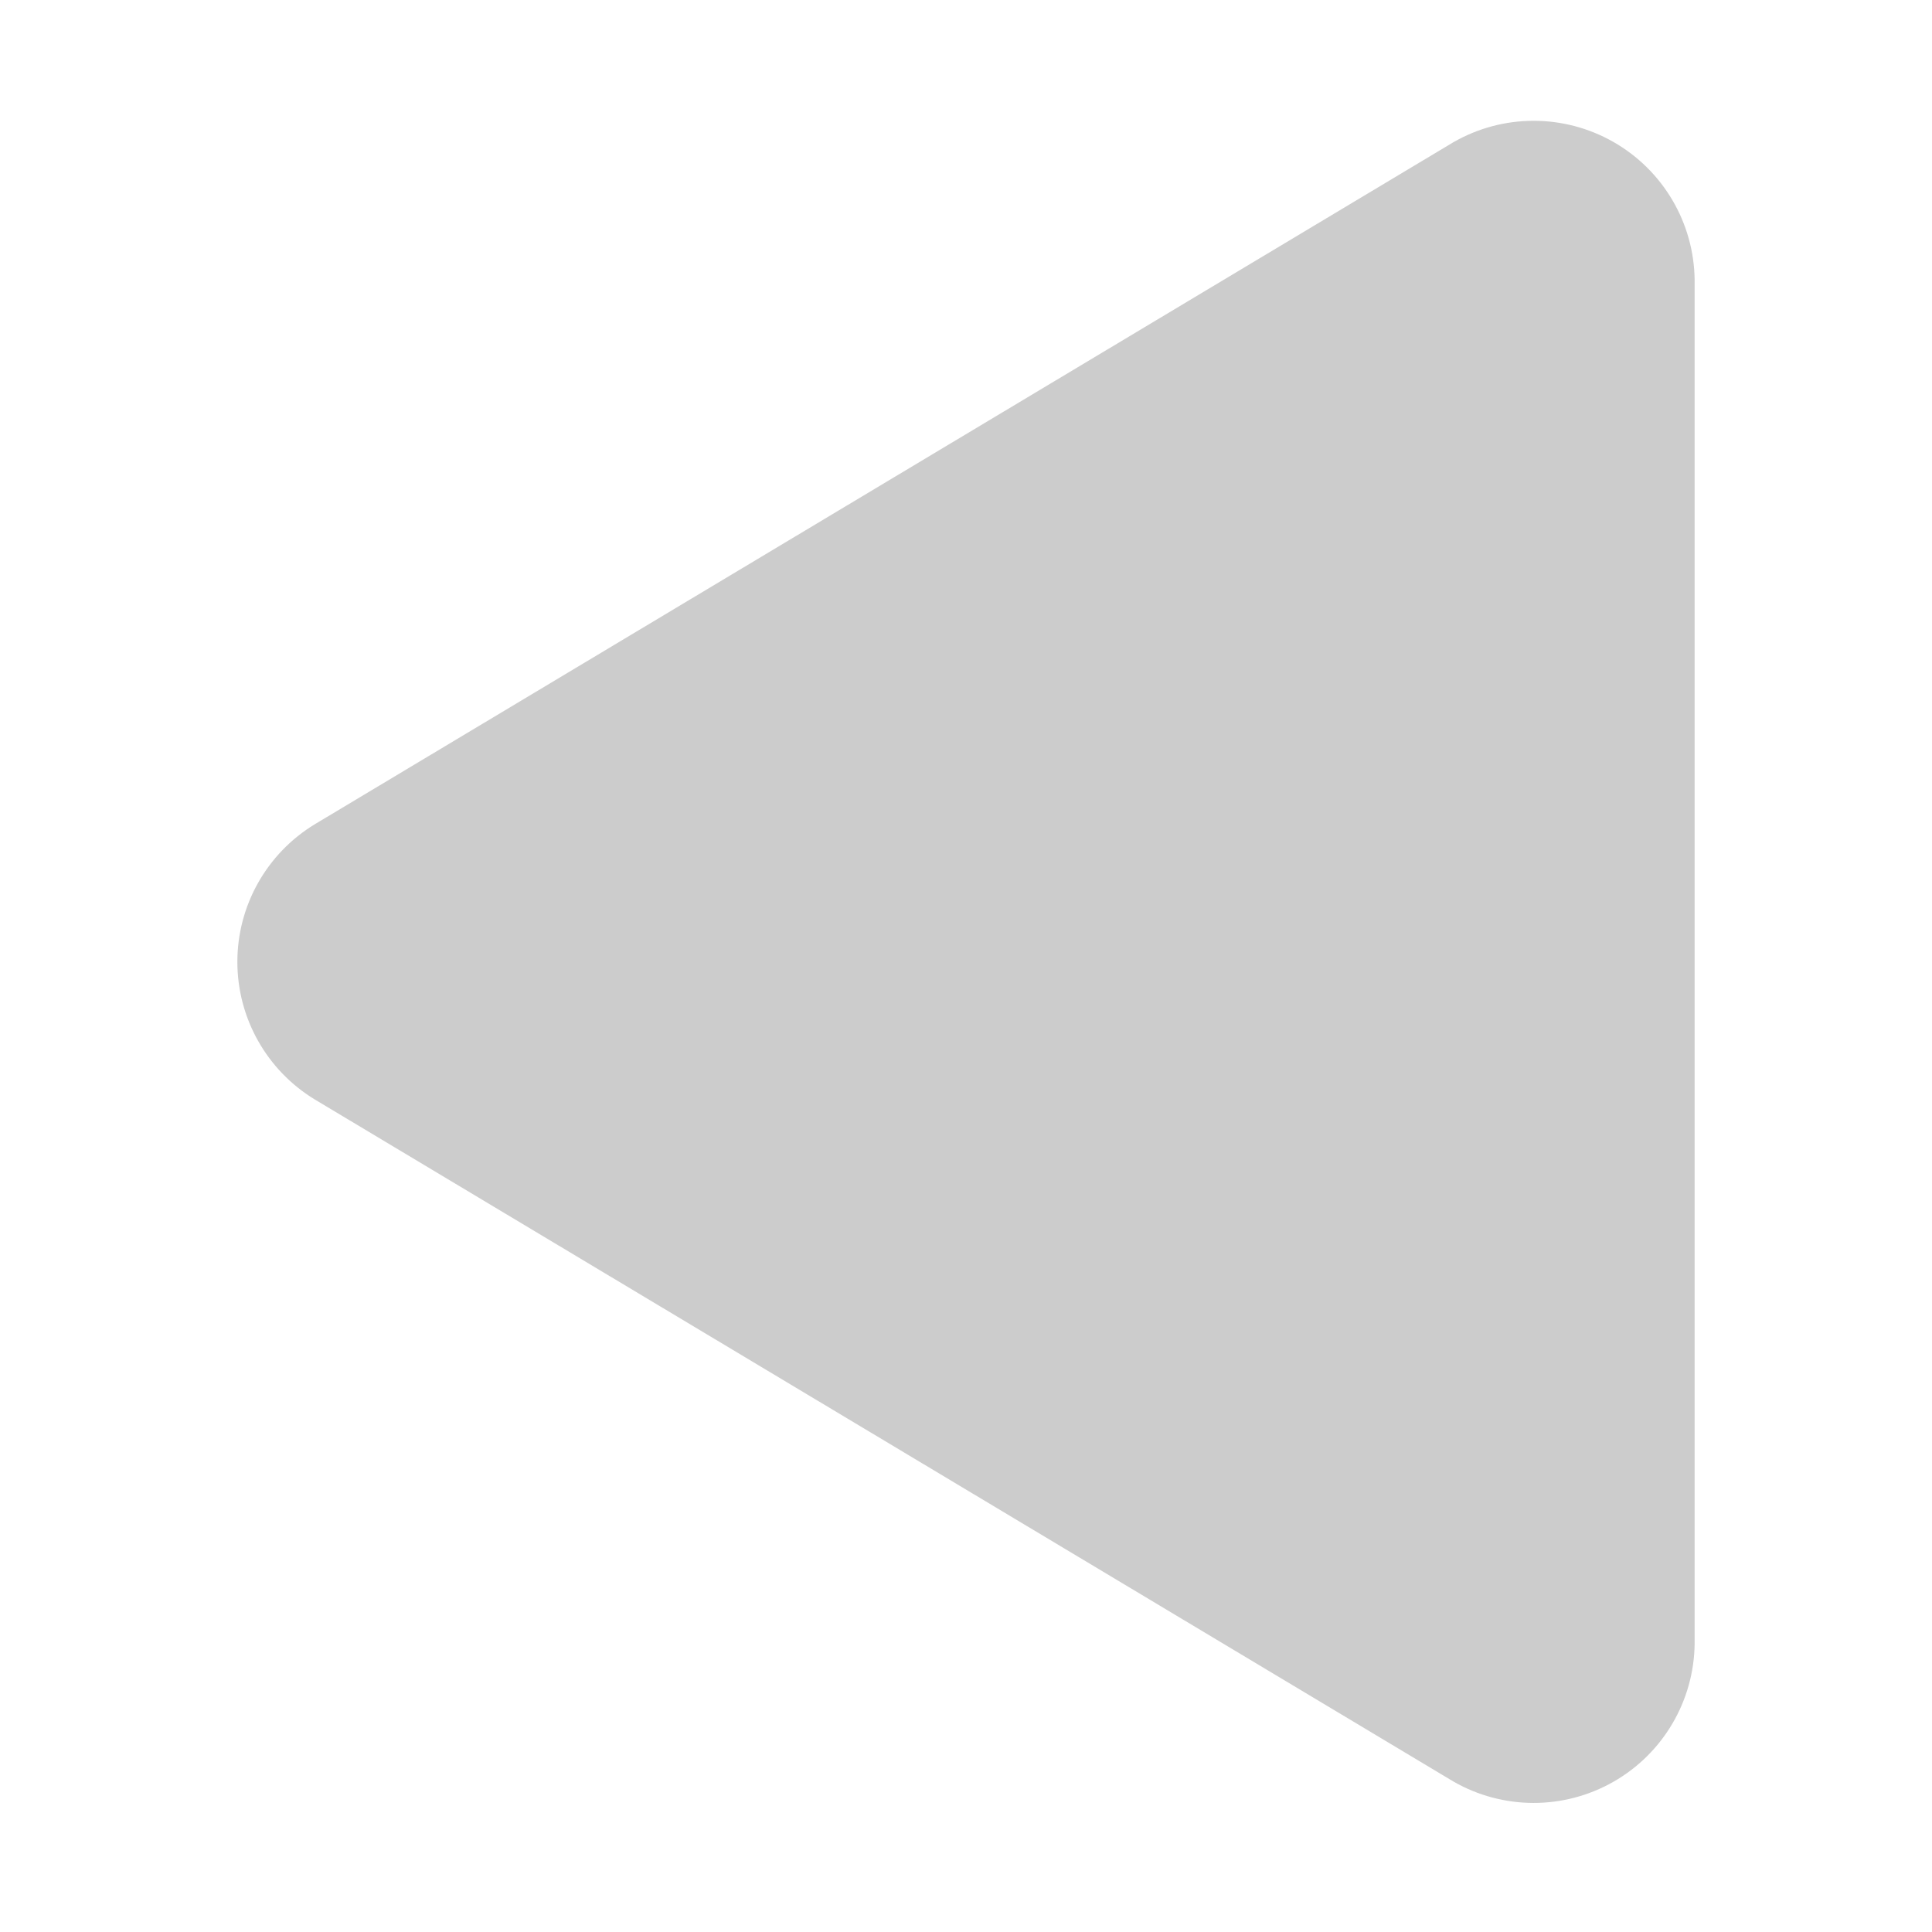
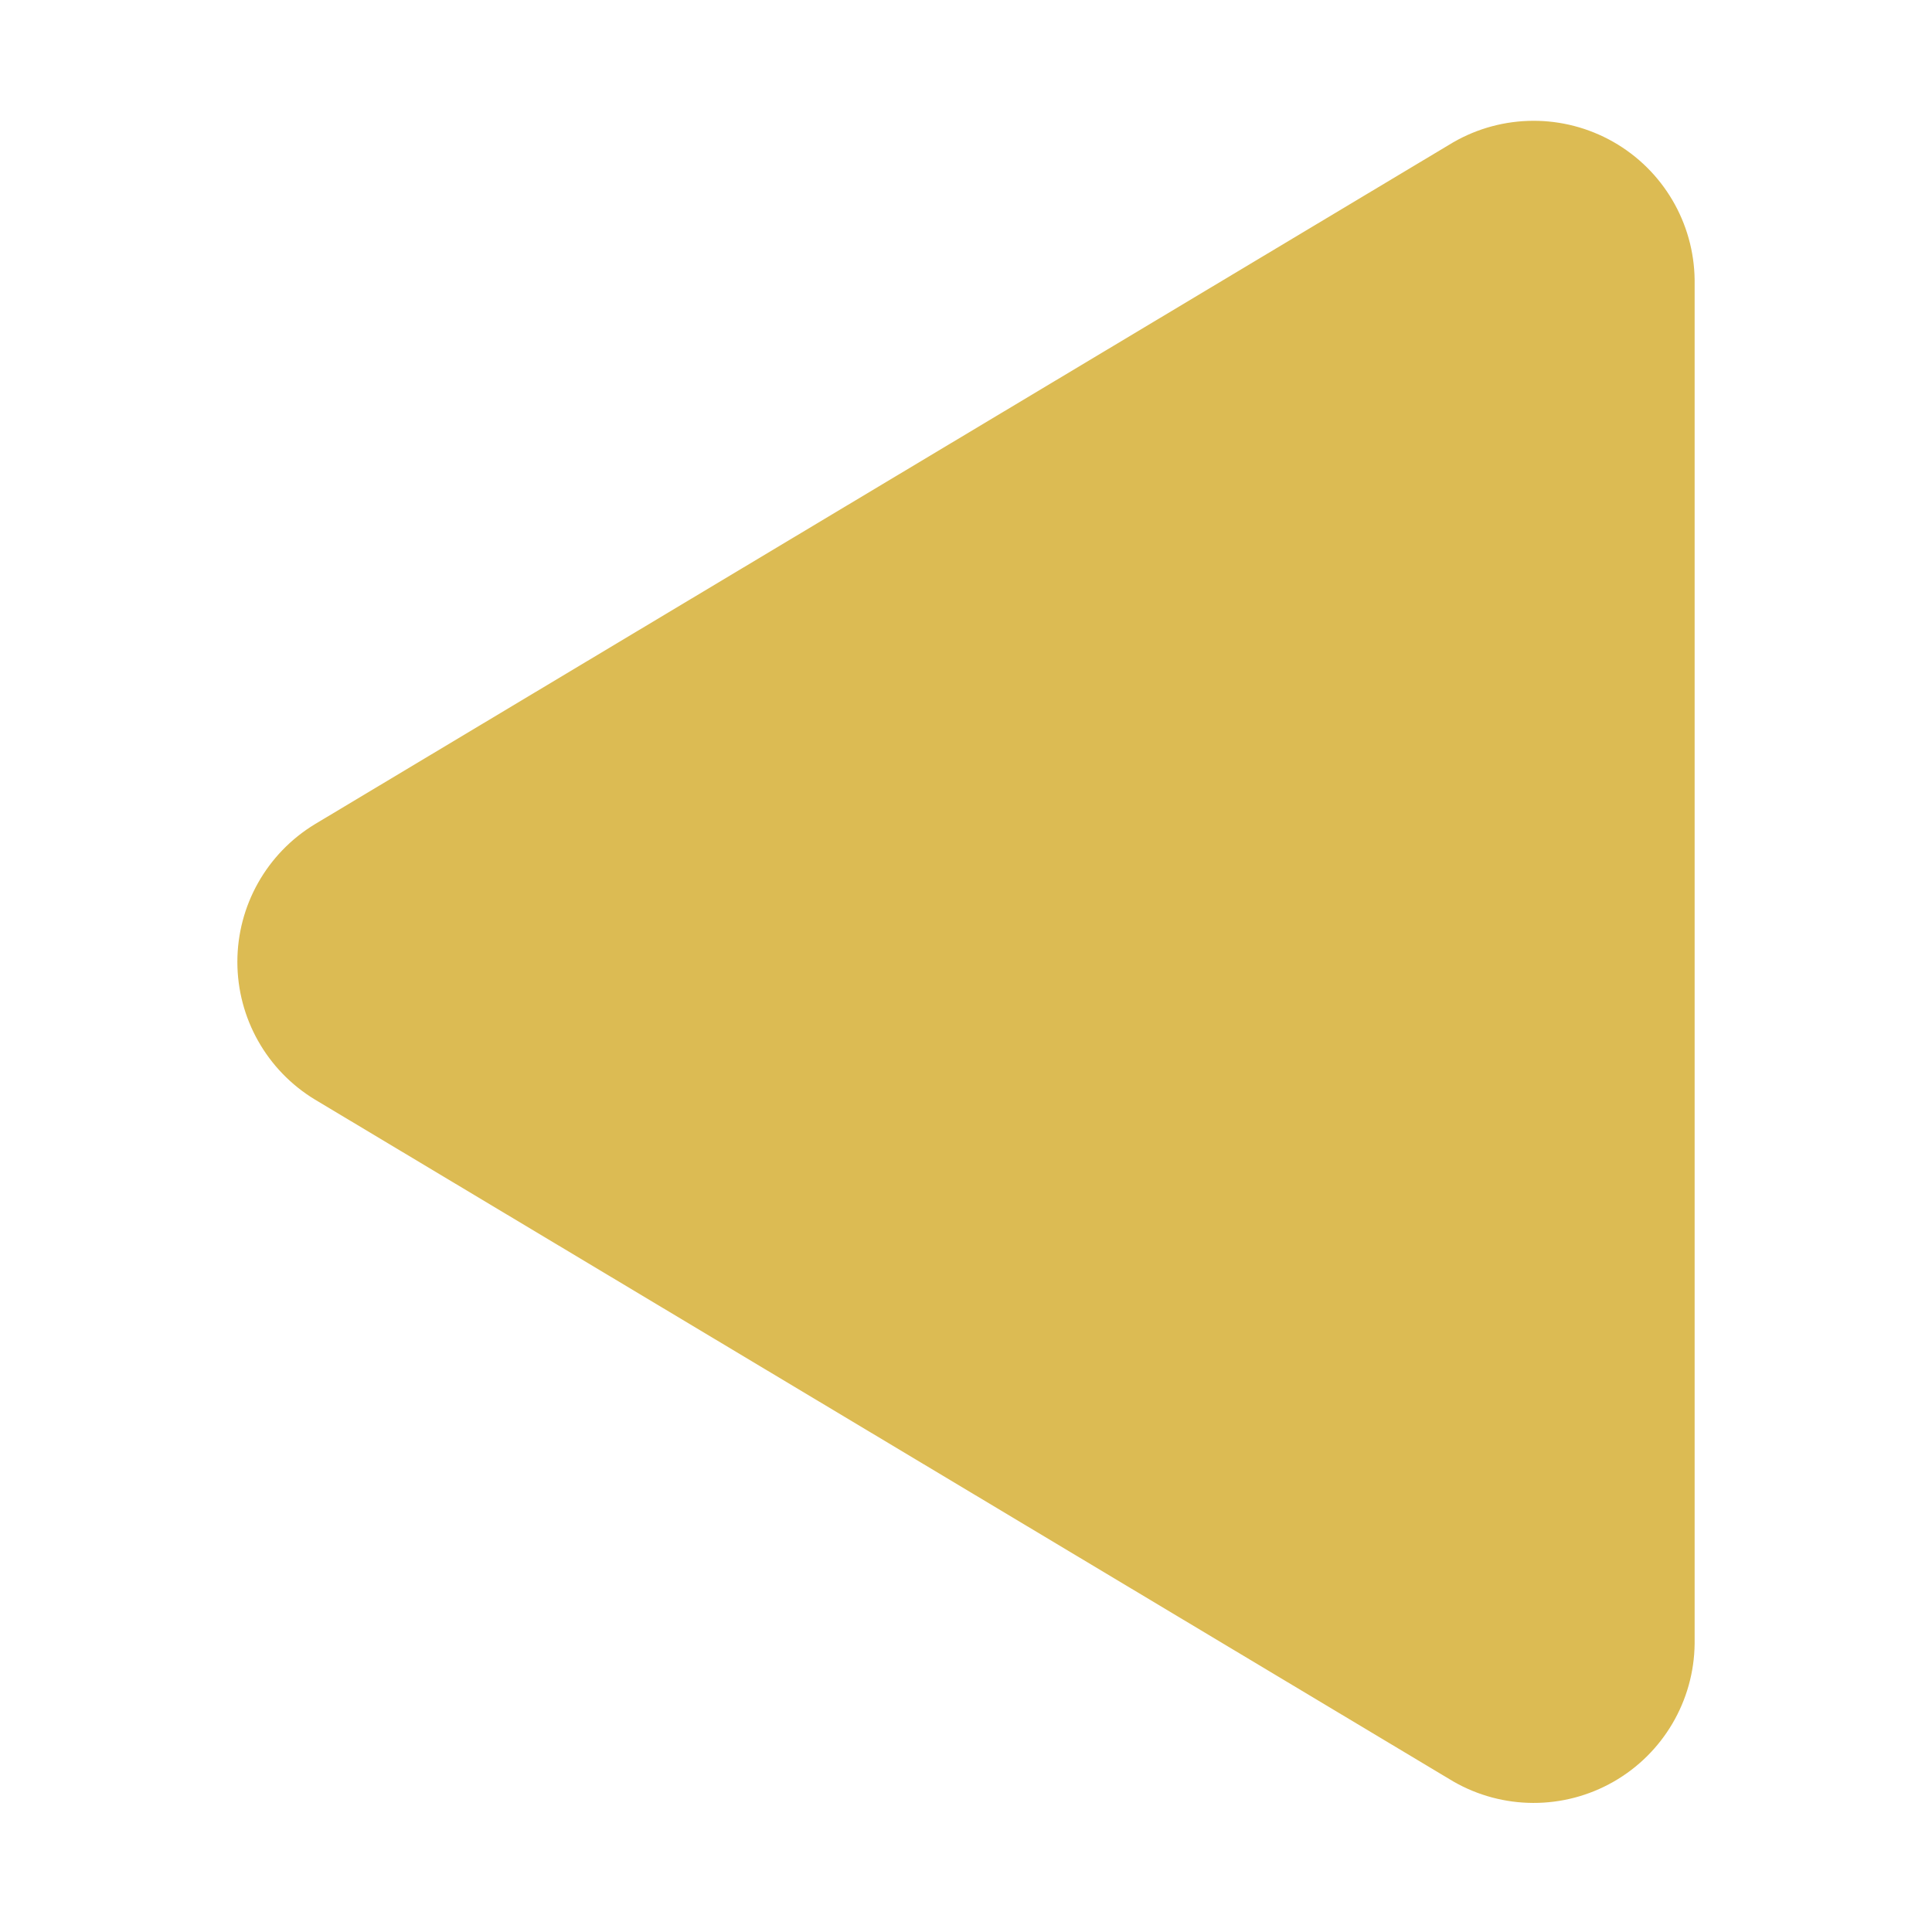
<svg xmlns="http://www.w3.org/2000/svg" width="24" height="24">
  <g>
    <rect fill="none" id="canvas_background" height="402" width="582" y="-1" x="-1" />
  </g>
  <g>
-     <path fill="#ccc" transform="rotate(270 12,11.94863) " id="svg_1" d="m10.29,3.86l-8.47,14.14a2,2 0 0 0 1.71,3l16.94,0a2,2 0 0 0 1.71,-3l-8.47,-14.14a2,2 0 0 0 -3.42,0z" />
+     <path fill="#dcbb53" transform="rotate(270 12,11.94863) " id="svg_1" d="m10.29,3.86l-8.47,14.14a2,2 0 0 0 1.71,3l16.94,0a2,2 0 0 0 1.71,-3l-8.47,-14.14a2,2 0 0 0 -3.42,0z" />
  </g>
</svg>
